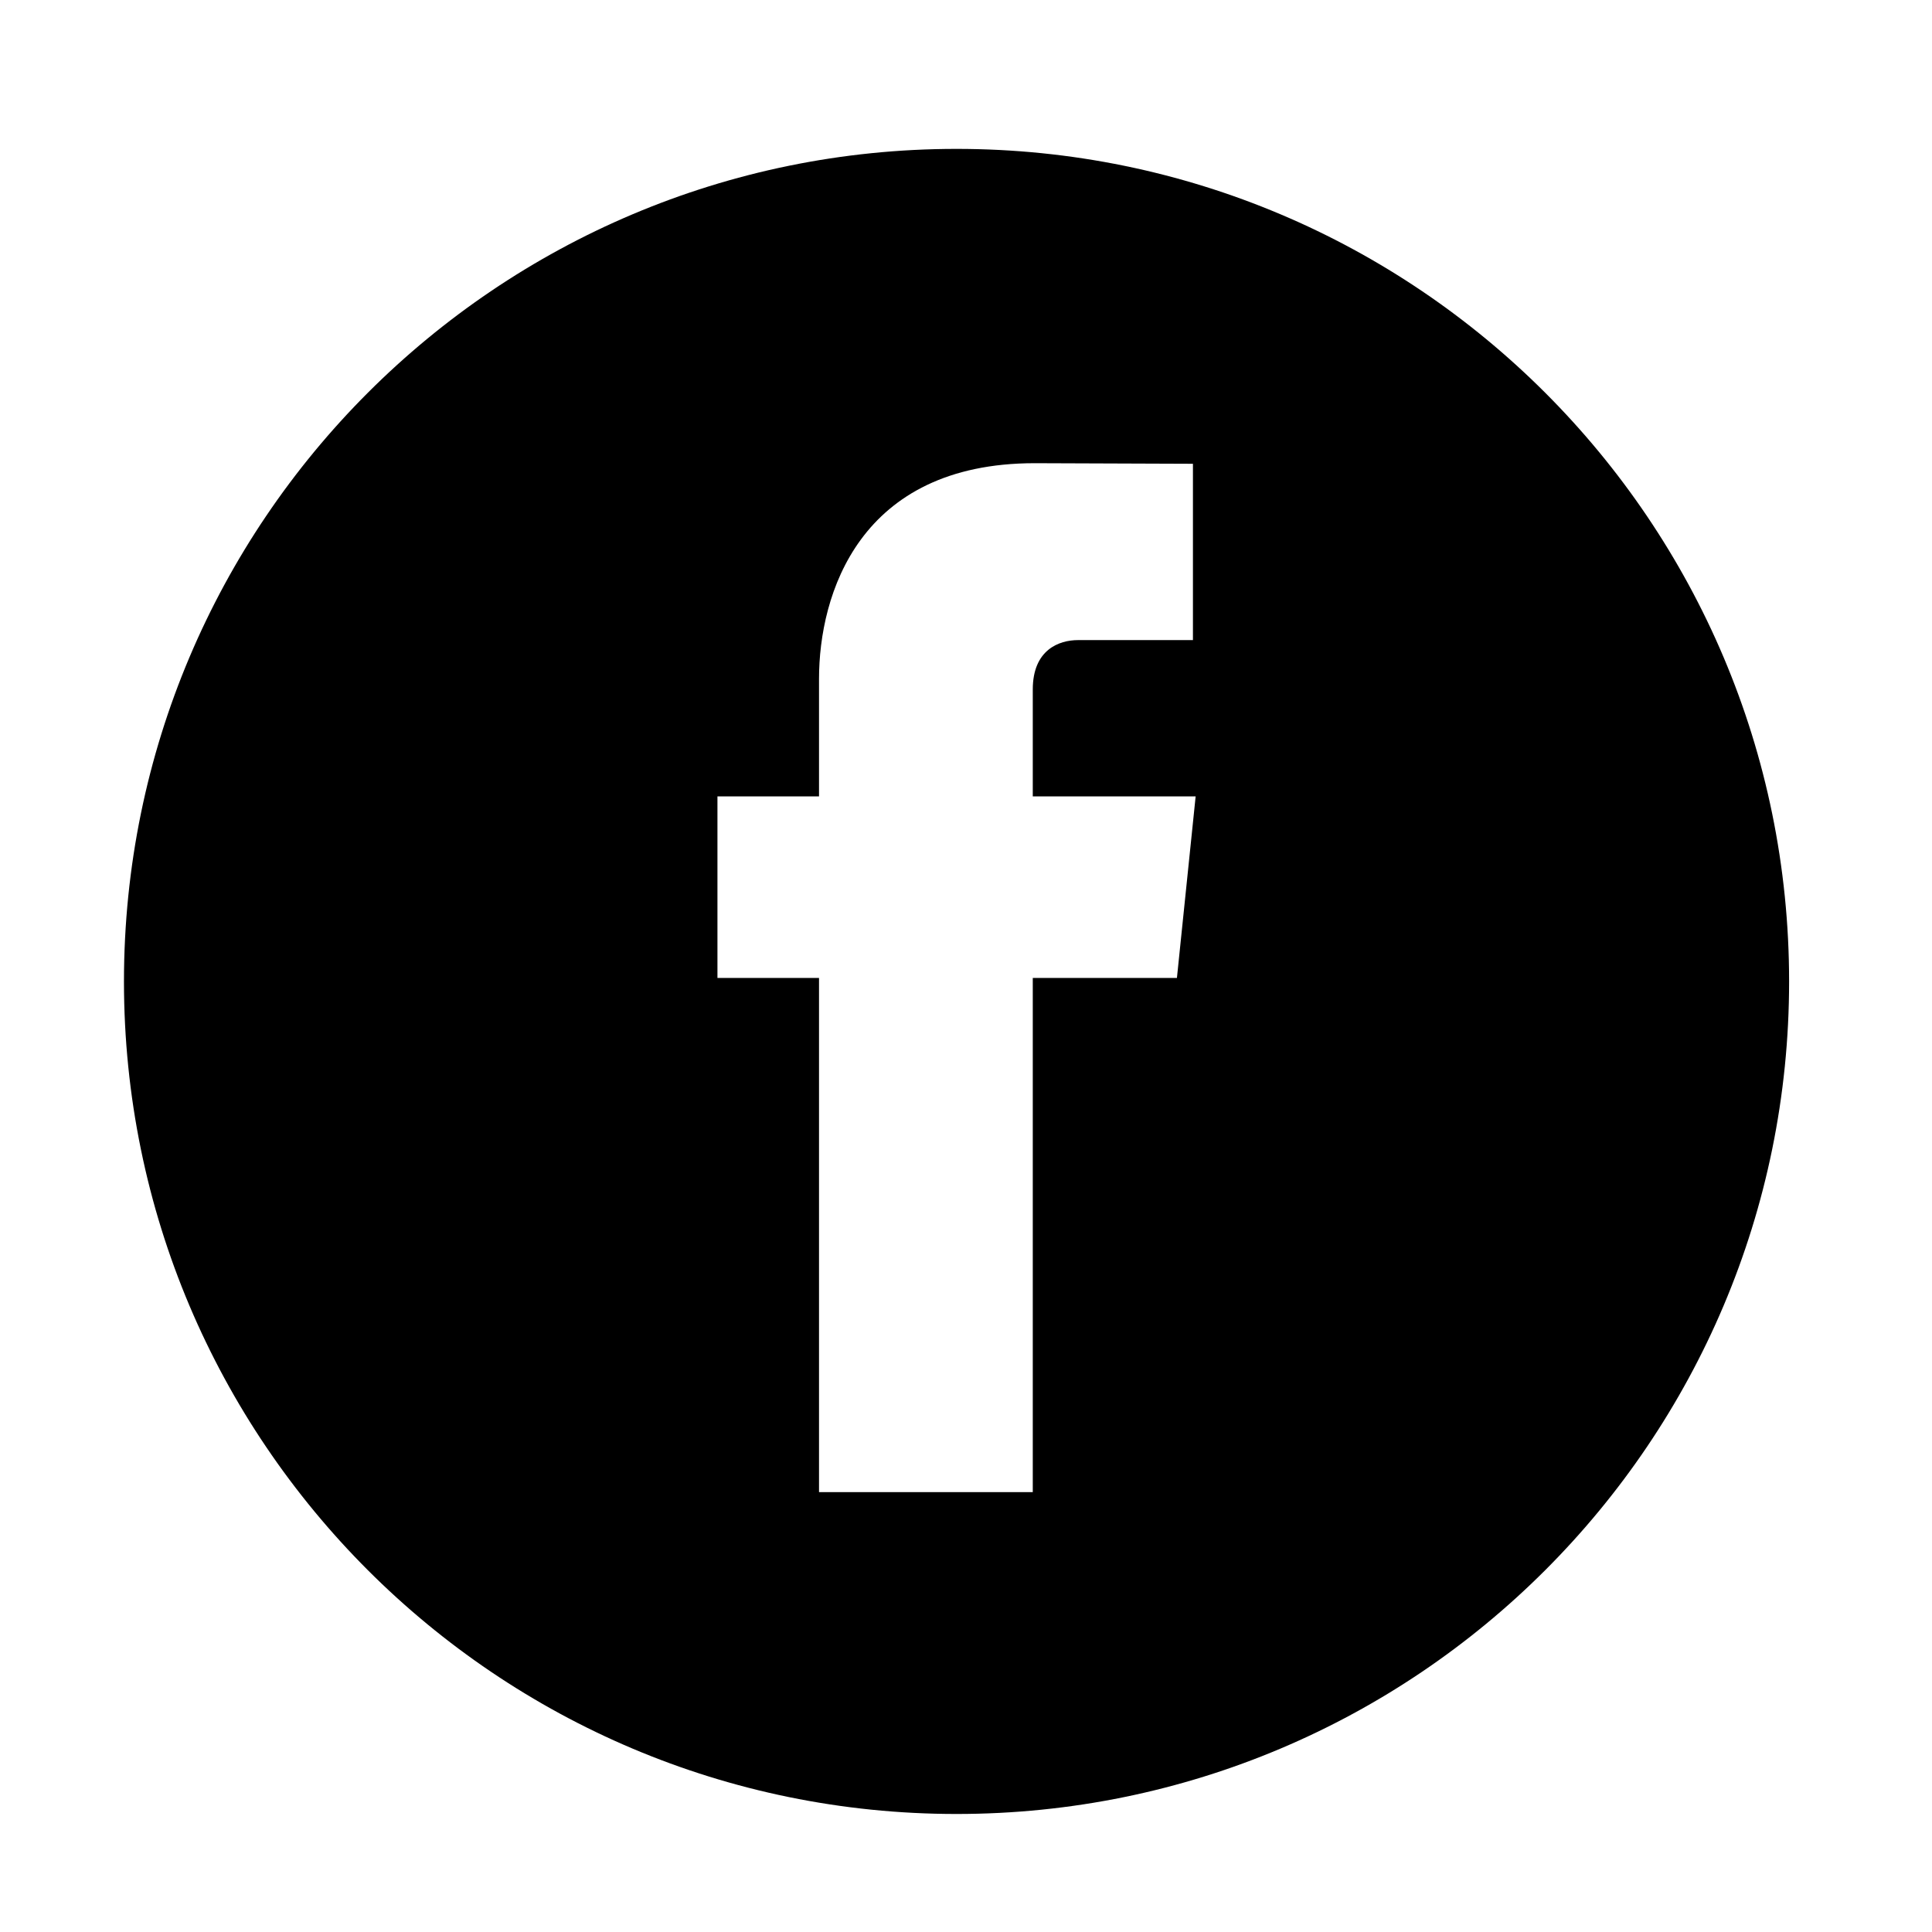
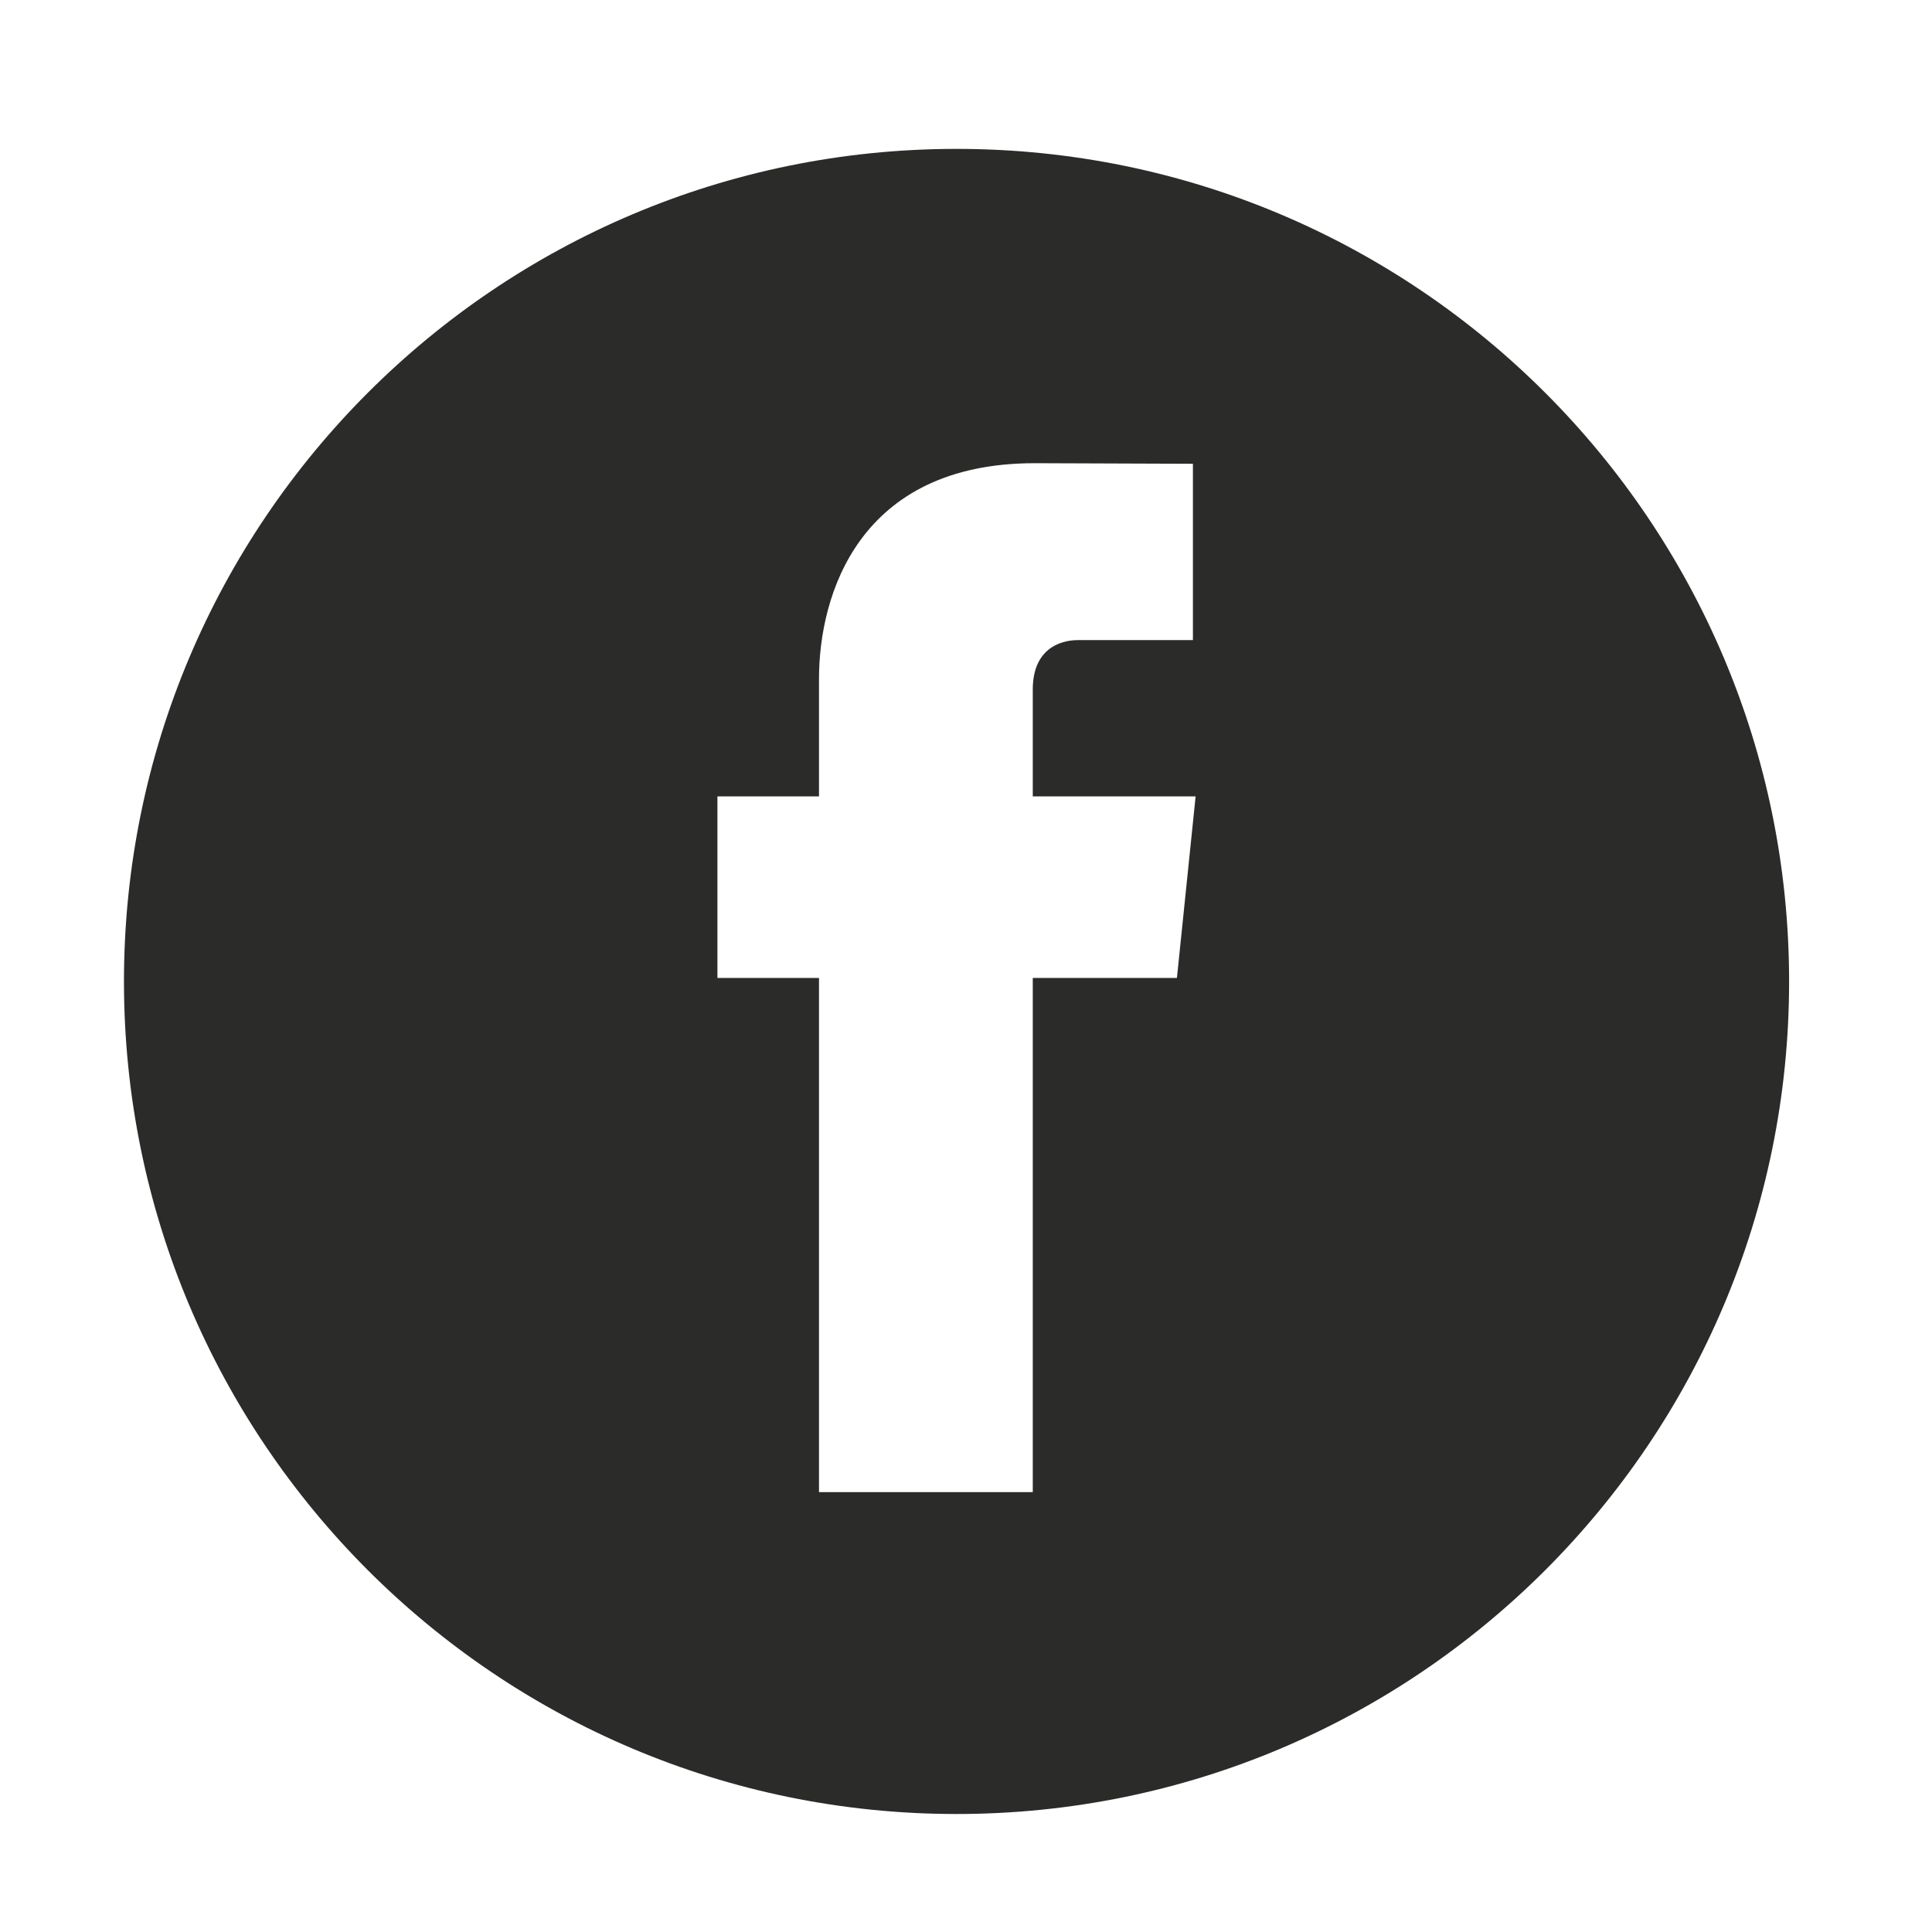
<svg xmlns="http://www.w3.org/2000/svg" version="1.1" id="Layer_1" x="0px" y="0px" width="80px" height="80px" viewBox="0 0 80 80" enable-background="new 0 0 80 80" xml:space="preserve">
-   <path d="M39.608,6.165c-19.039,0-34.475,15.438-34.475,34.475c0,19.04,15.436,34.473,34.475,34.473S74.083,59.68,74.083,40.64  C74.083,21.604,58.647,6.165,39.608,6.165z M48.734,40.495h-5.969c0,9.54,0,21.29,0,21.29h-8.851c0,0,0-11.63,0-21.29h-4.206v-7.517  h4.206v-4.87c0-3.486,1.656-8.928,8.931-8.928l6.552,0.024v7.301c0,0-3.984,0-4.758,0c-0.775,0-1.874,0.389-1.874,2.046v4.427h6.744  L48.734,40.495z" />
+   <path fill="#2B2B2A" d="M39.608,6.165c-19.039,0-34.475,15.438-34.475,34.476c0,19.039,15.436,34.473,34.475,34.473  c19.039,0,34.475-15.434,34.475-34.473C74.083,21.604,58.646,6.165,39.608,6.165z M48.734,40.495h-5.969c0,9.54,0,21.29,0,21.29  h-8.852c0,0,0-11.63,0-21.29h-4.206v-7.517h4.206v-4.87c0-3.486,1.656-8.928,8.932-8.928l6.551,0.024v7.301c0,0-3.983,0-4.758,0  c-0.775,0-1.873,0.389-1.873,2.046v4.427h6.743L48.734,40.495z" />
</svg>
